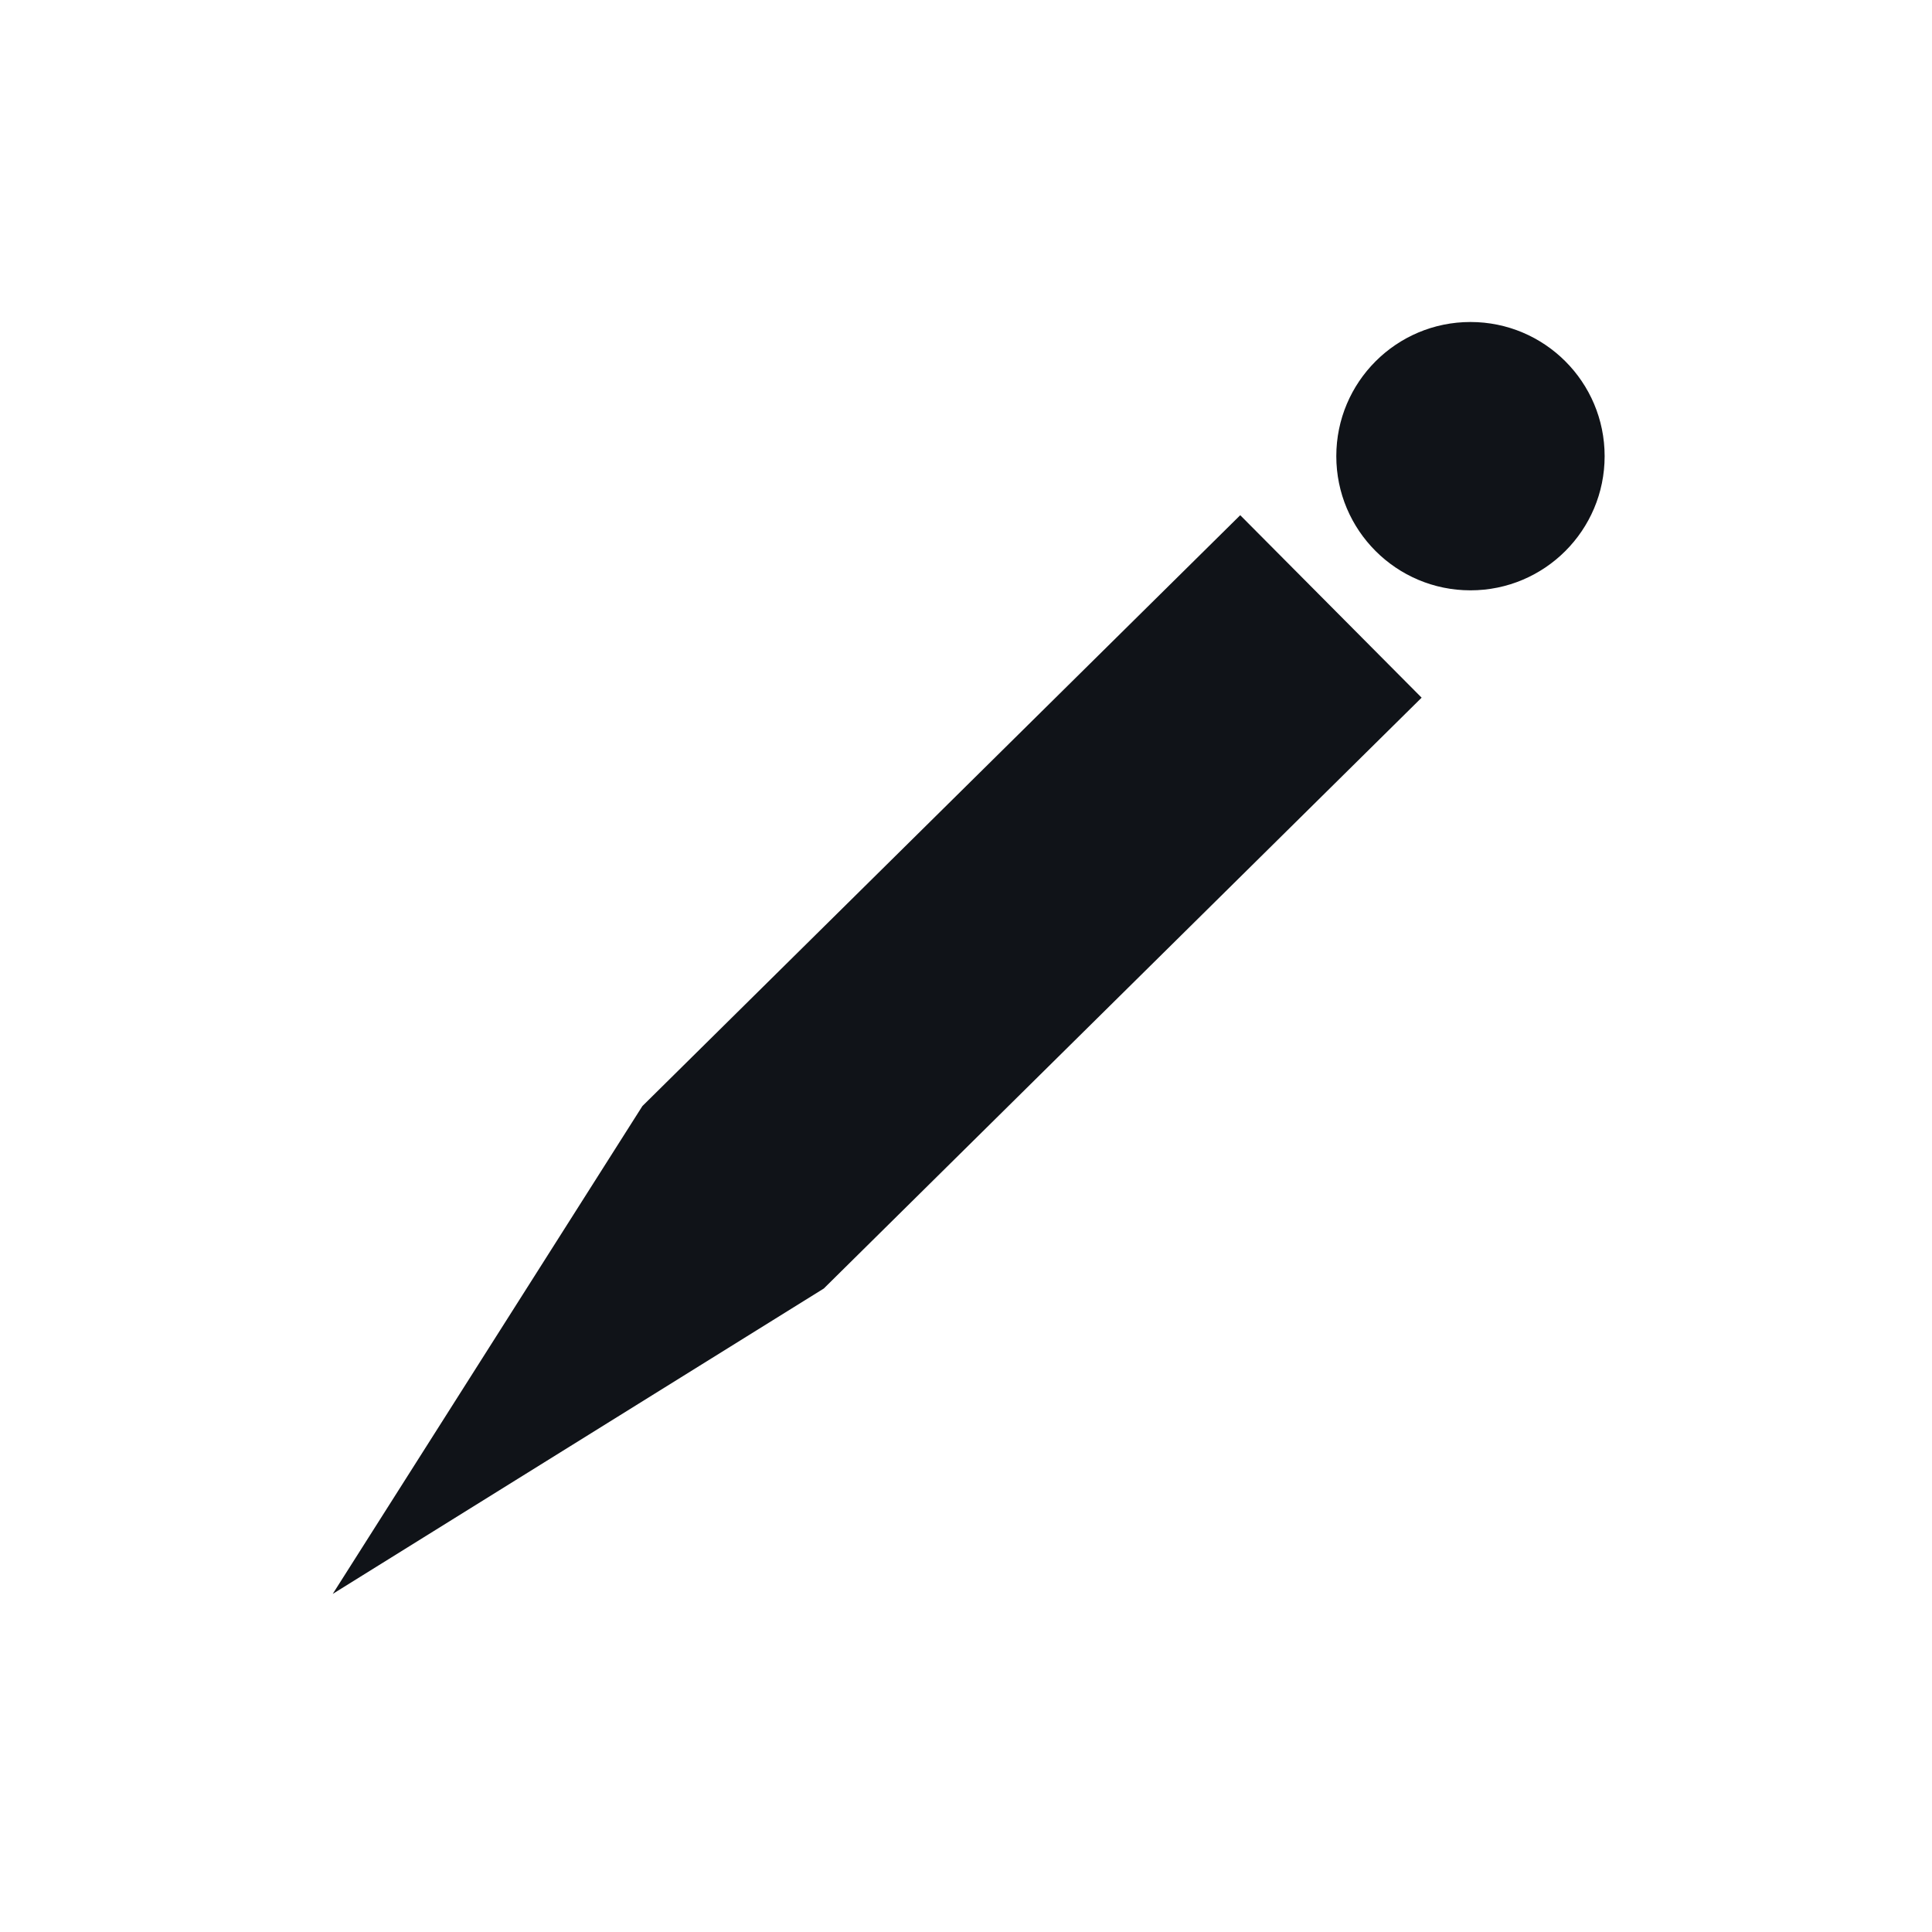
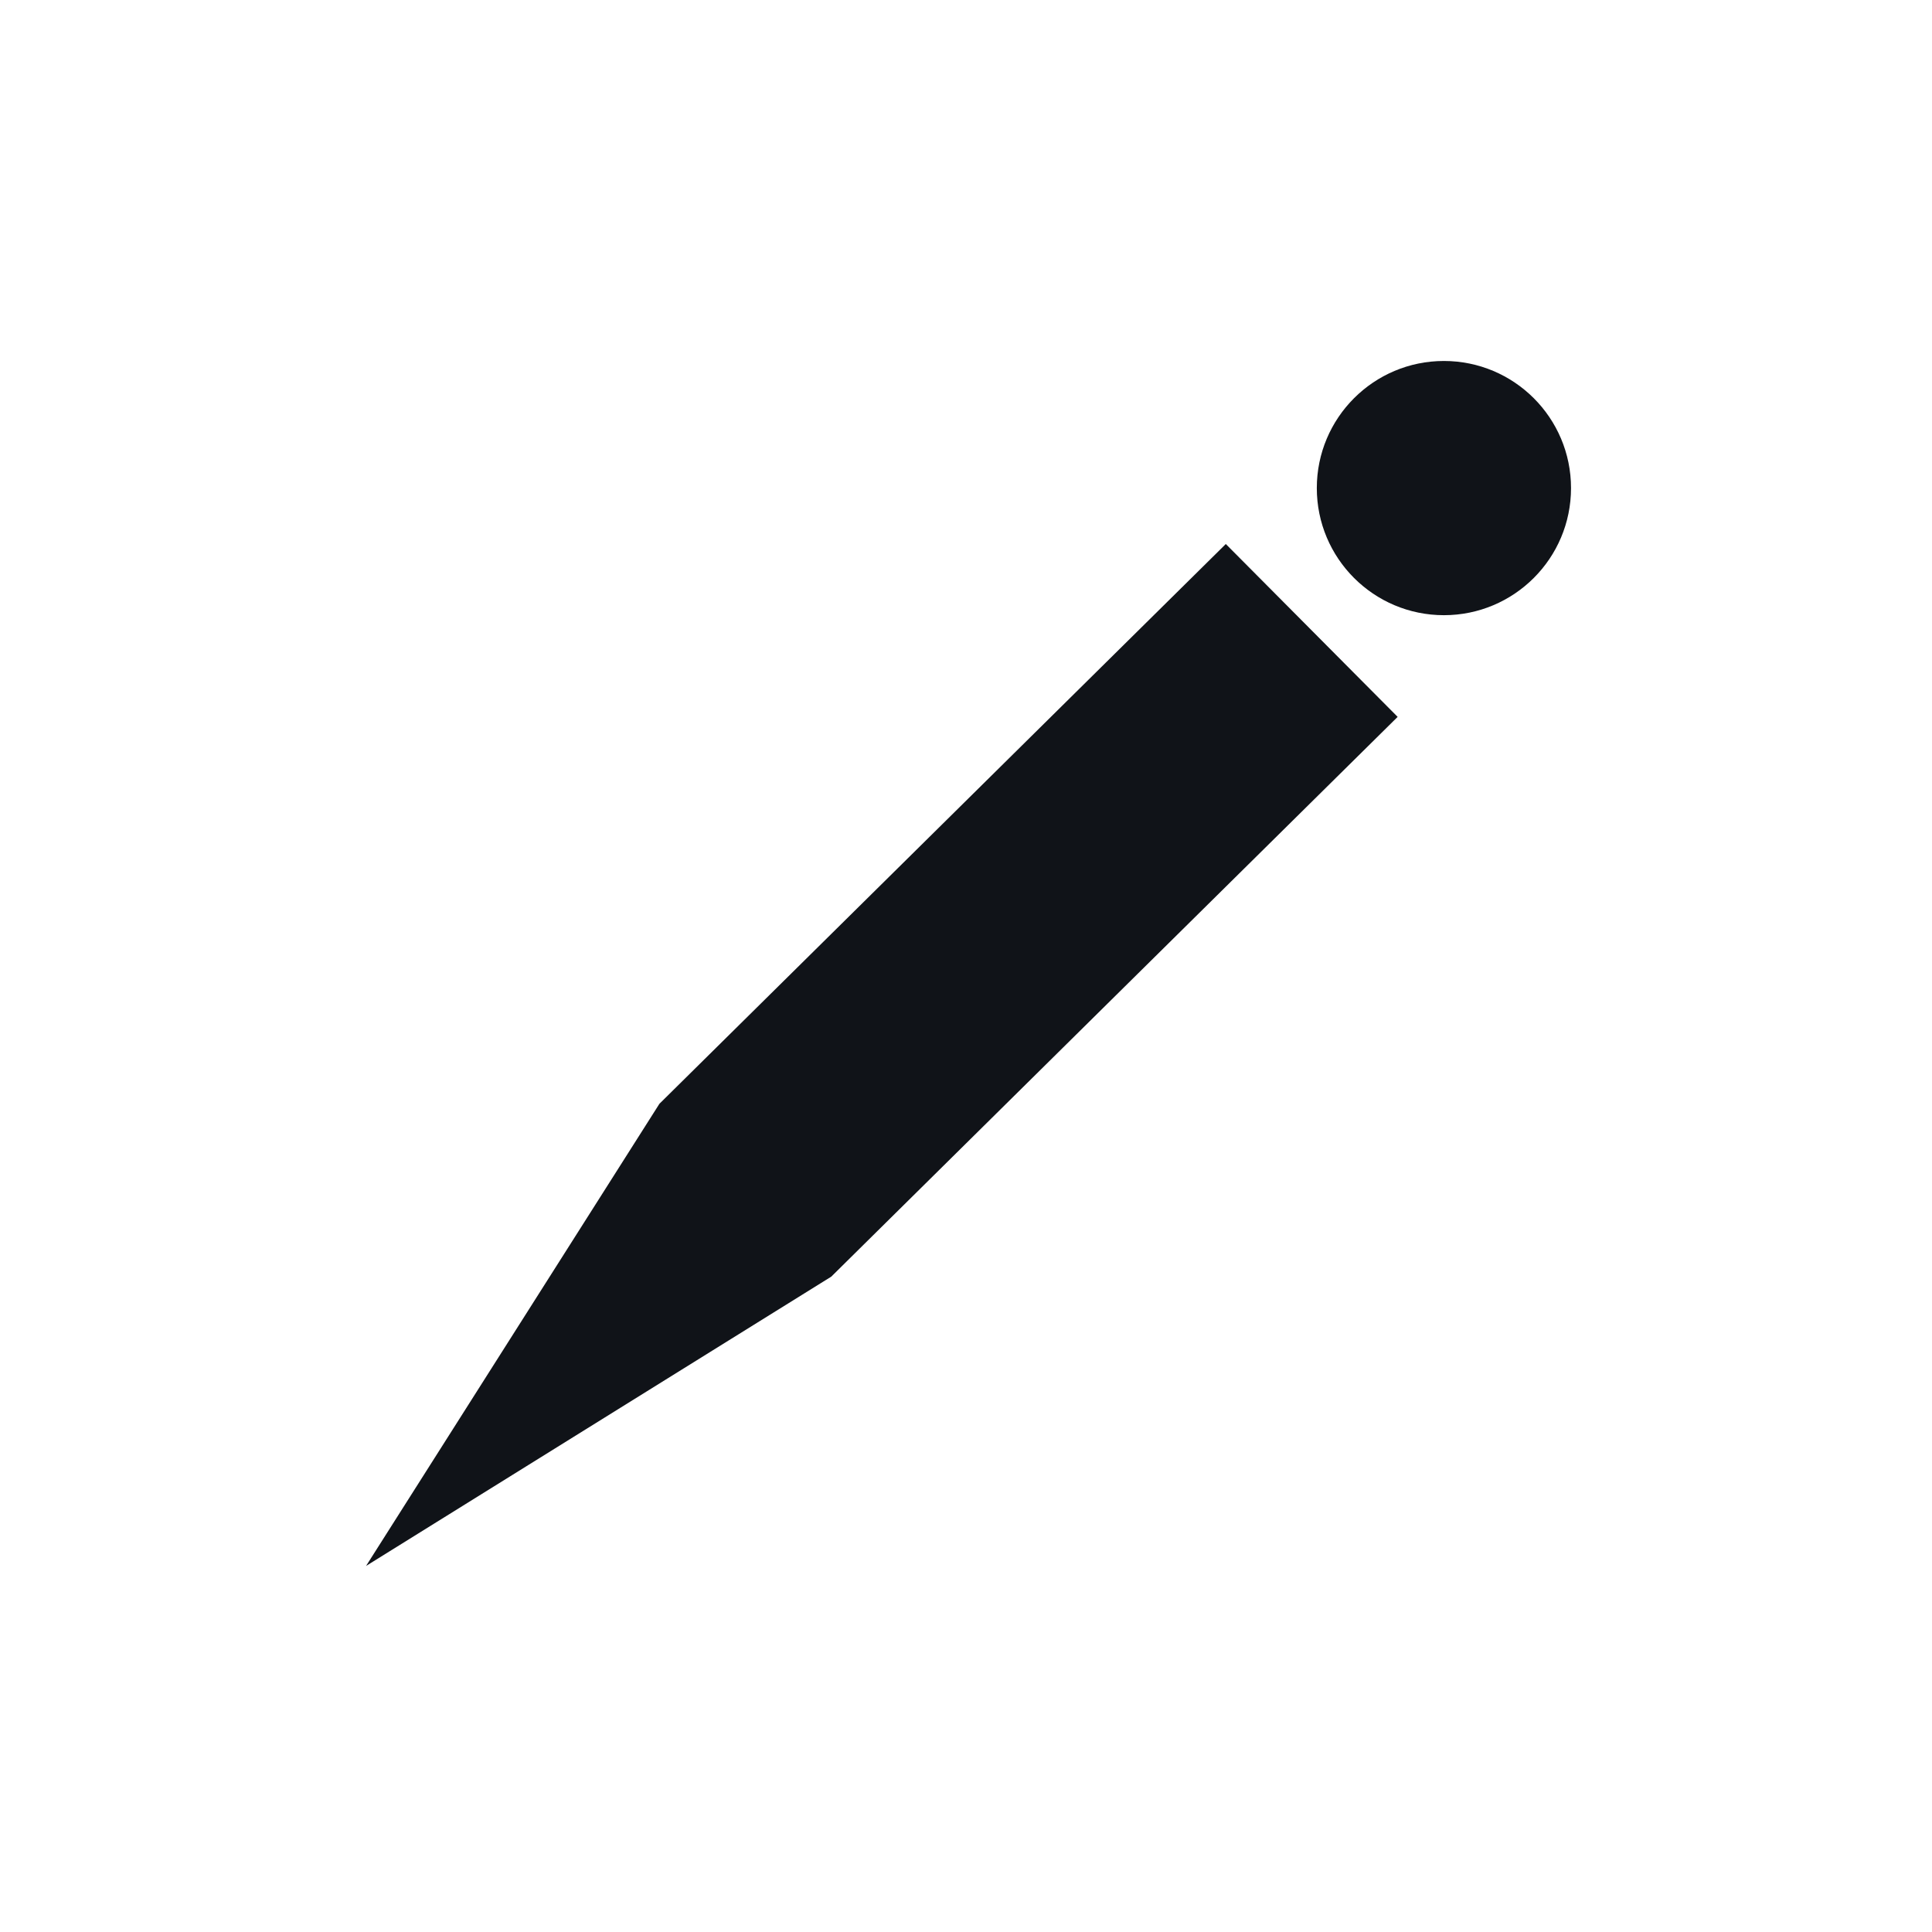
- <svg xmlns="http://www.w3.org/2000/svg" viewBox="9 9.5 36 36">
+ <svg xmlns="http://www.w3.org/2000/svg" viewBox="8 8.4 38 38">
  <g fill="#101318">
    <path d="M15.2 39.2 24.35 33.51 35.49 22.5 32.11 19.1 20.97 30.11Z" />
    <circle cx="36.4" cy="18" r="2.5" />
  </g>
</svg>
